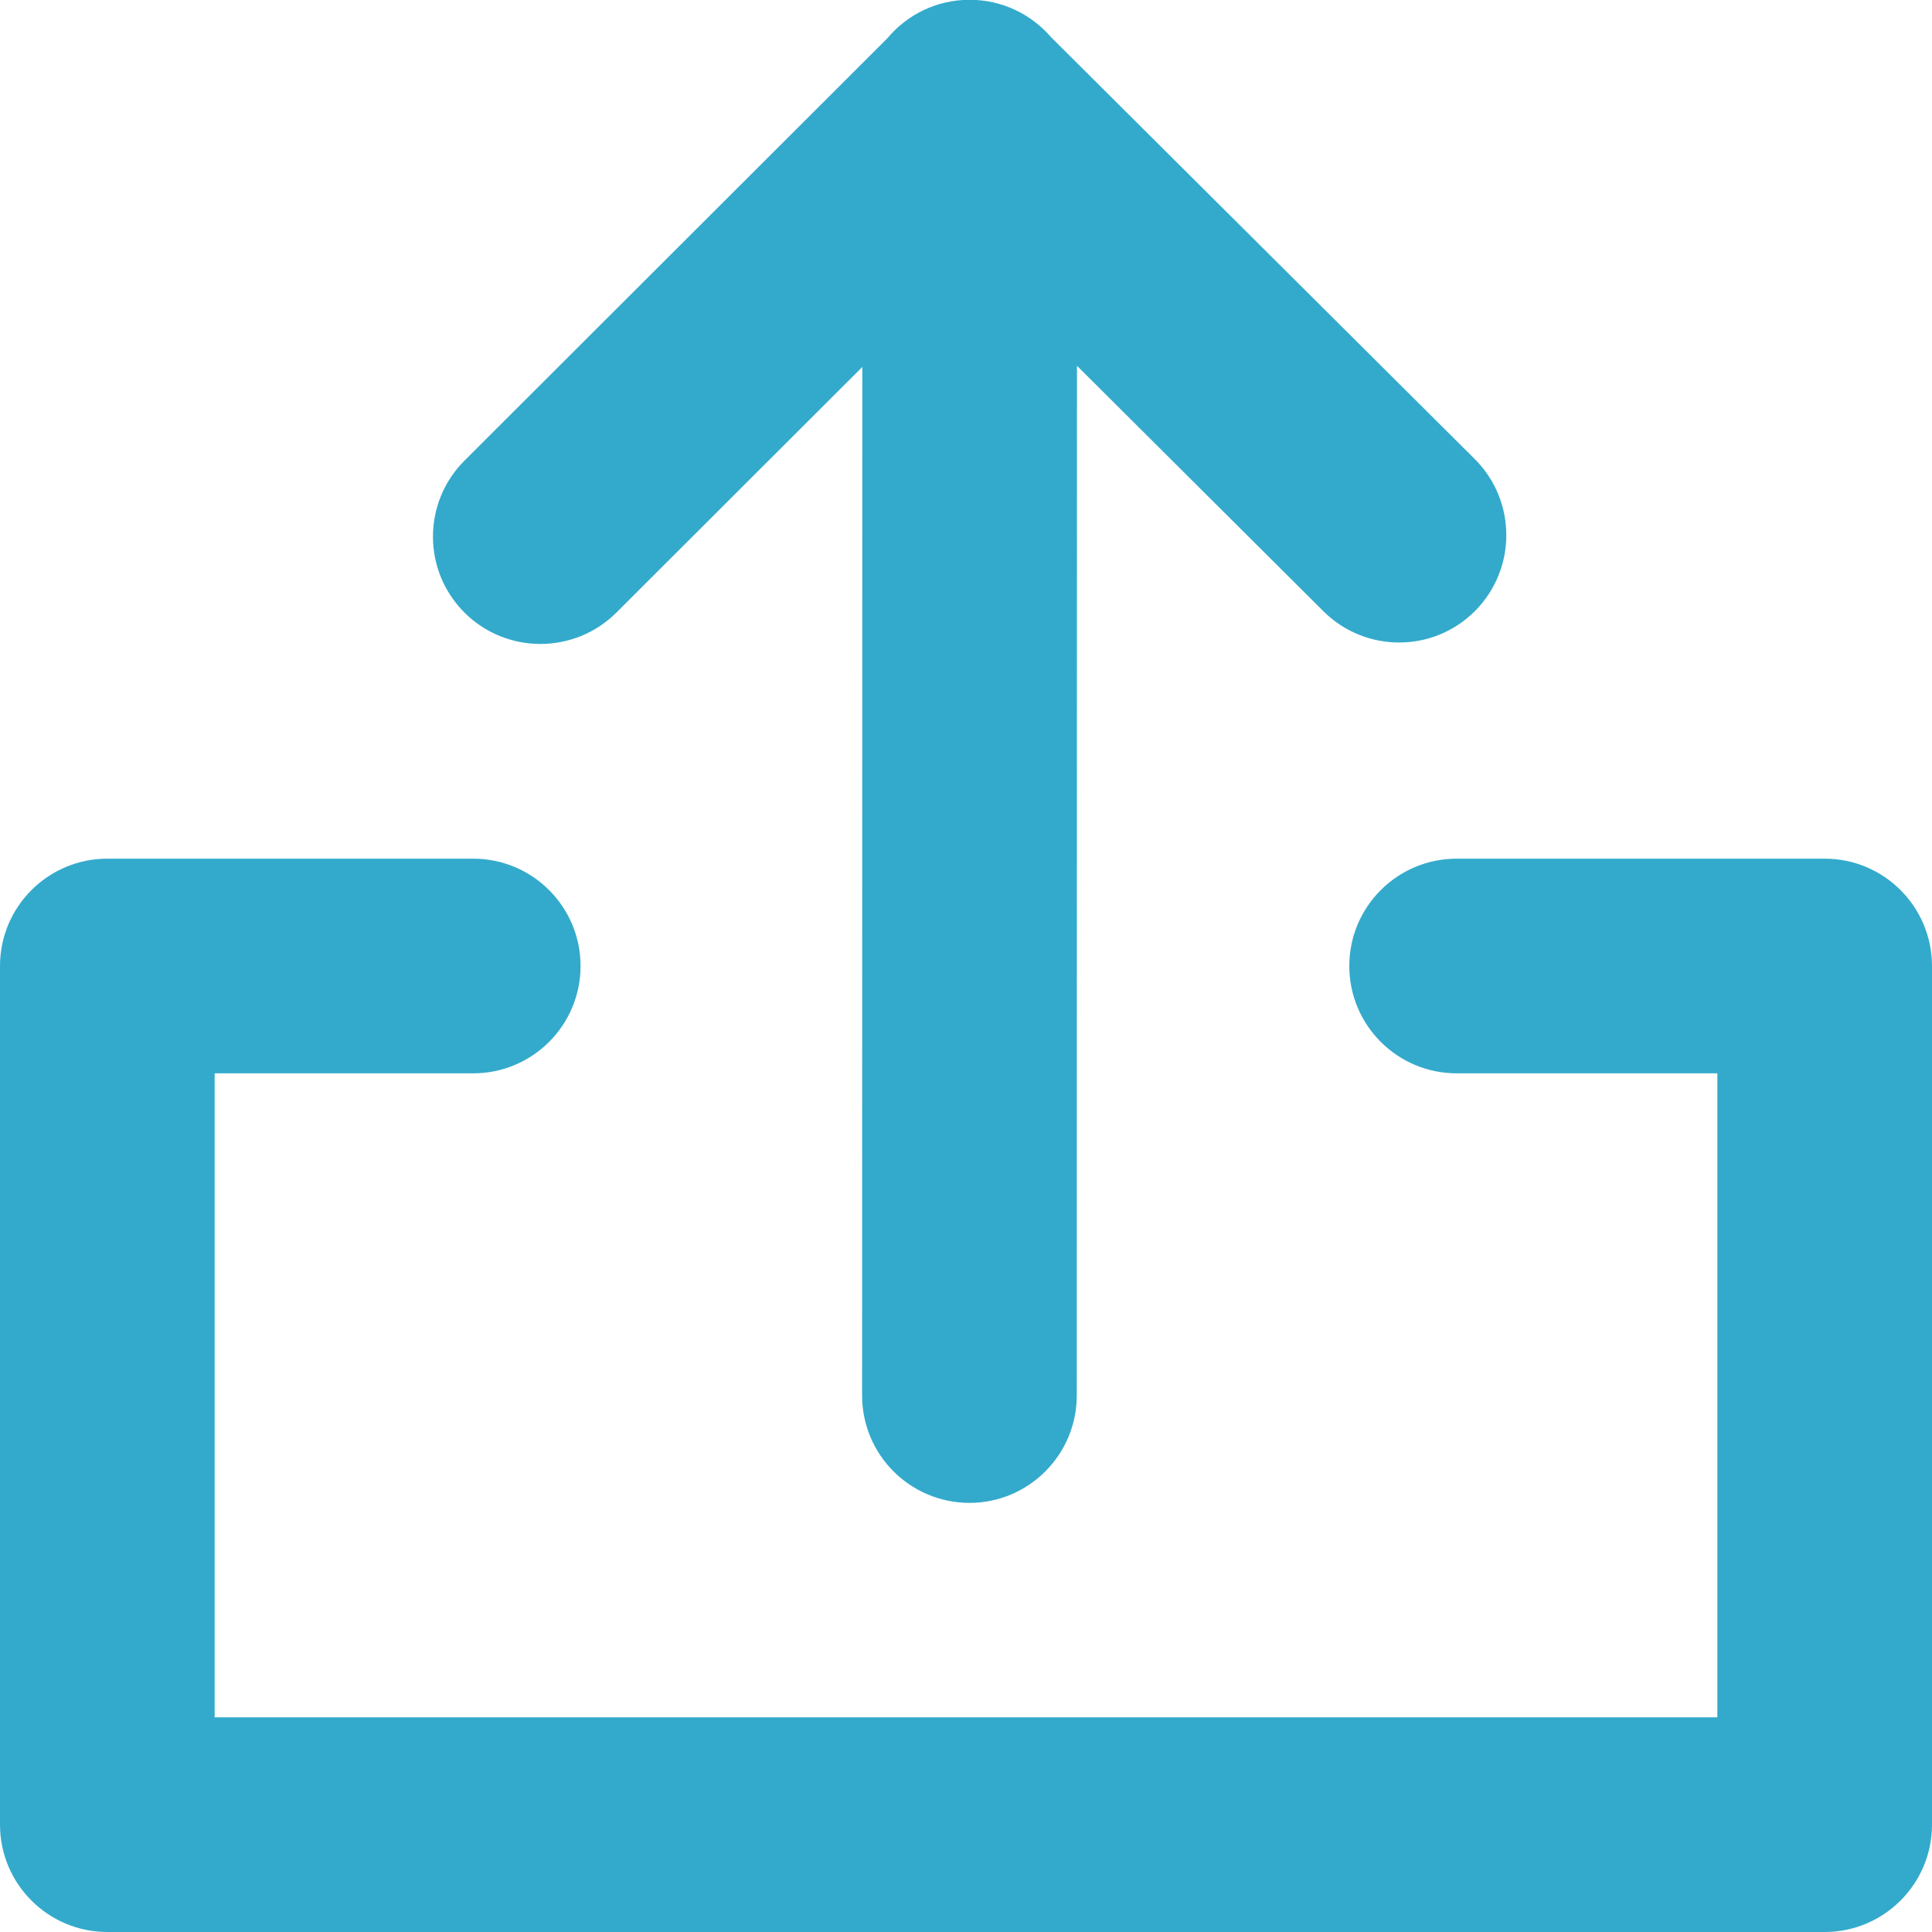
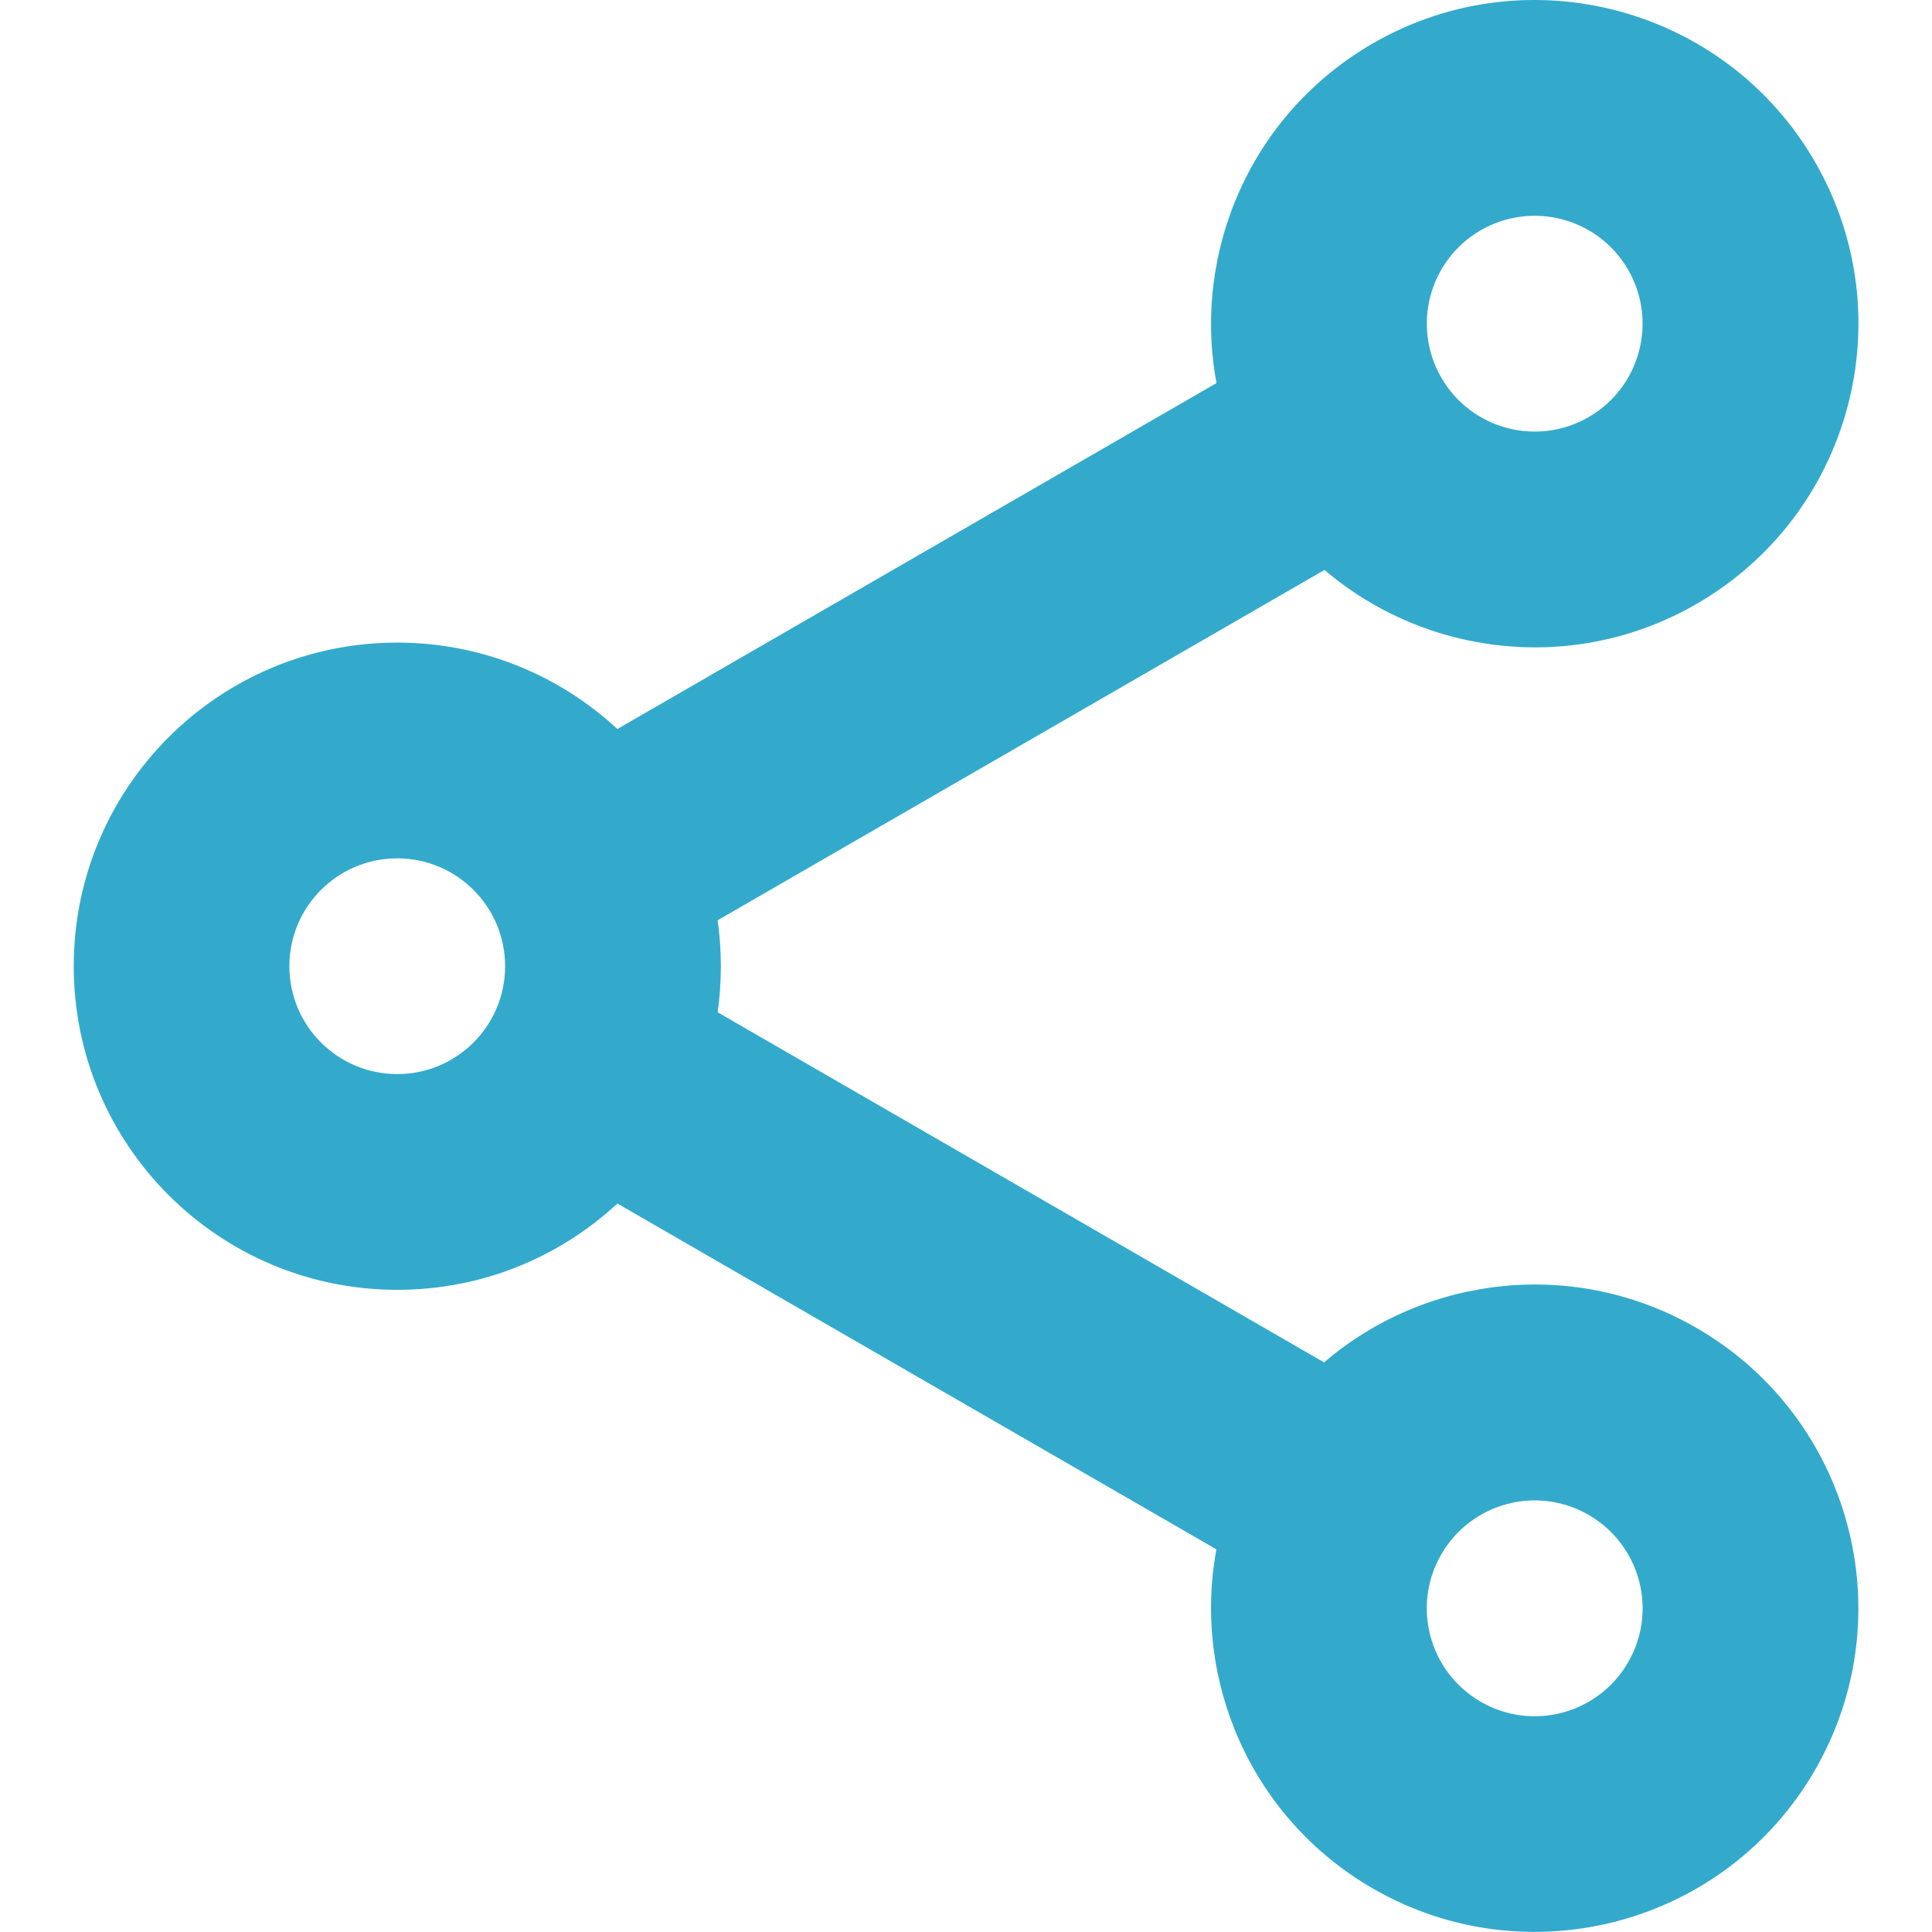
<svg xmlns="http://www.w3.org/2000/svg" width="18" height="18" viewBox="0 0 18 18">
  <g fill="none" fill-rule="evenodd" stroke="none" stroke-width="1">
-     <path fill="#3AC" d="M13.572,10 C13.019,10 12.571,9.552 12.571,9 C12.571,8.448 13.019,8 13.572,8 L17,8 C17.552,8 18,8.448 18,9 L18,17 C18,17.552 17.552,18 17,18 L1,18 C0.448,18 0,17.552 0,17 L0,9 C0,8.448 0.448,8 1,8 L4.409,8 C4.961,8 5.409,8.448 5.409,9 C5.409,9.552 4.961,10 4.409,10 L2,10 L2,16 L16,16 L16,10 L13.572,10 Z M8.034,3.419 L5.743,5.707 C5.352,6.097 4.718,6.097 4.327,5.707 C3.936,5.316 3.936,4.683 4.327,4.292 L8.265,0.359 C8.449,0.138 8.725,-0.002 9.034,-0.002 C9.337,-0.002 9.608,0.133 9.791,0.345 L13.74,4.277 C14.131,4.667 14.132,5.3 13.743,5.692 C13.354,6.083 12.721,6.084 12.33,5.695 L10.034,3.408 L10.032,13.001 C10.032,13.554 9.584,14.002 9.032,14.002 C8.479,14.001 8.032,13.554 8.032,13.001 L8.034,3.419 Z" />
+     <path fill="#3AC" fill-rule="evenodd" clip-rule="evenodd" d="M16.91,1.508c0.833,1.442,0.339,3.286-1.104,4.119  c-1.136,0.656-2.522,0.488-3.466-0.317l-5.654,3.264c0.02,0.14,0.03,0.283,0.03,0.428  c0,0.146-0.01,0.289-0.03,0.429l5.65,3.262c0.944-0.809,2.332-0.978,3.47-0.321  c1.442,0.833,1.936,2.677,1.104,4.119s-2.677,1.936-4.119,1.104  c-1.136-0.656-1.684-1.94-1.458-3.16l-5.581-3.222c-0.538,0.499-1.259,0.804-2.05,0.804  c-1.665,0-3.015-1.35-3.015-3.015S2.036,5.987,3.701,5.987c0.792,0,1.513,0.306,2.051,0.805  l5.582-3.223c-0.228-1.222,0.319-2.508,1.457-3.165C14.233-0.428,16.077,0.066,16.91,1.508z   M14.801,3.886c0.481-0.278,0.645-0.892,0.368-1.373c-0.278-0.481-0.892-0.645-1.373-0.368  c-0.481,0.278-0.645,0.892-0.368,1.373C13.706,3.999,14.32,4.164,14.801,3.886z M13.796,15.855  c0.481,0.278,1.095,0.113,1.373-0.368c0.278-0.481,0.113-1.095-0.368-1.373  c-0.481-0.278-1.095-0.113-1.373,0.368S13.315,15.577,13.796,15.855z M4.706,9.002  c0,0.555-0.45,1.005-1.005,1.005c-0.555,0-1.005-0.45-1.005-1.005c0-0.555,0.45-1.005,1.005-1.005  C4.256,7.997,4.706,8.447,4.706,9.002z" />
  </g>
</svg>
